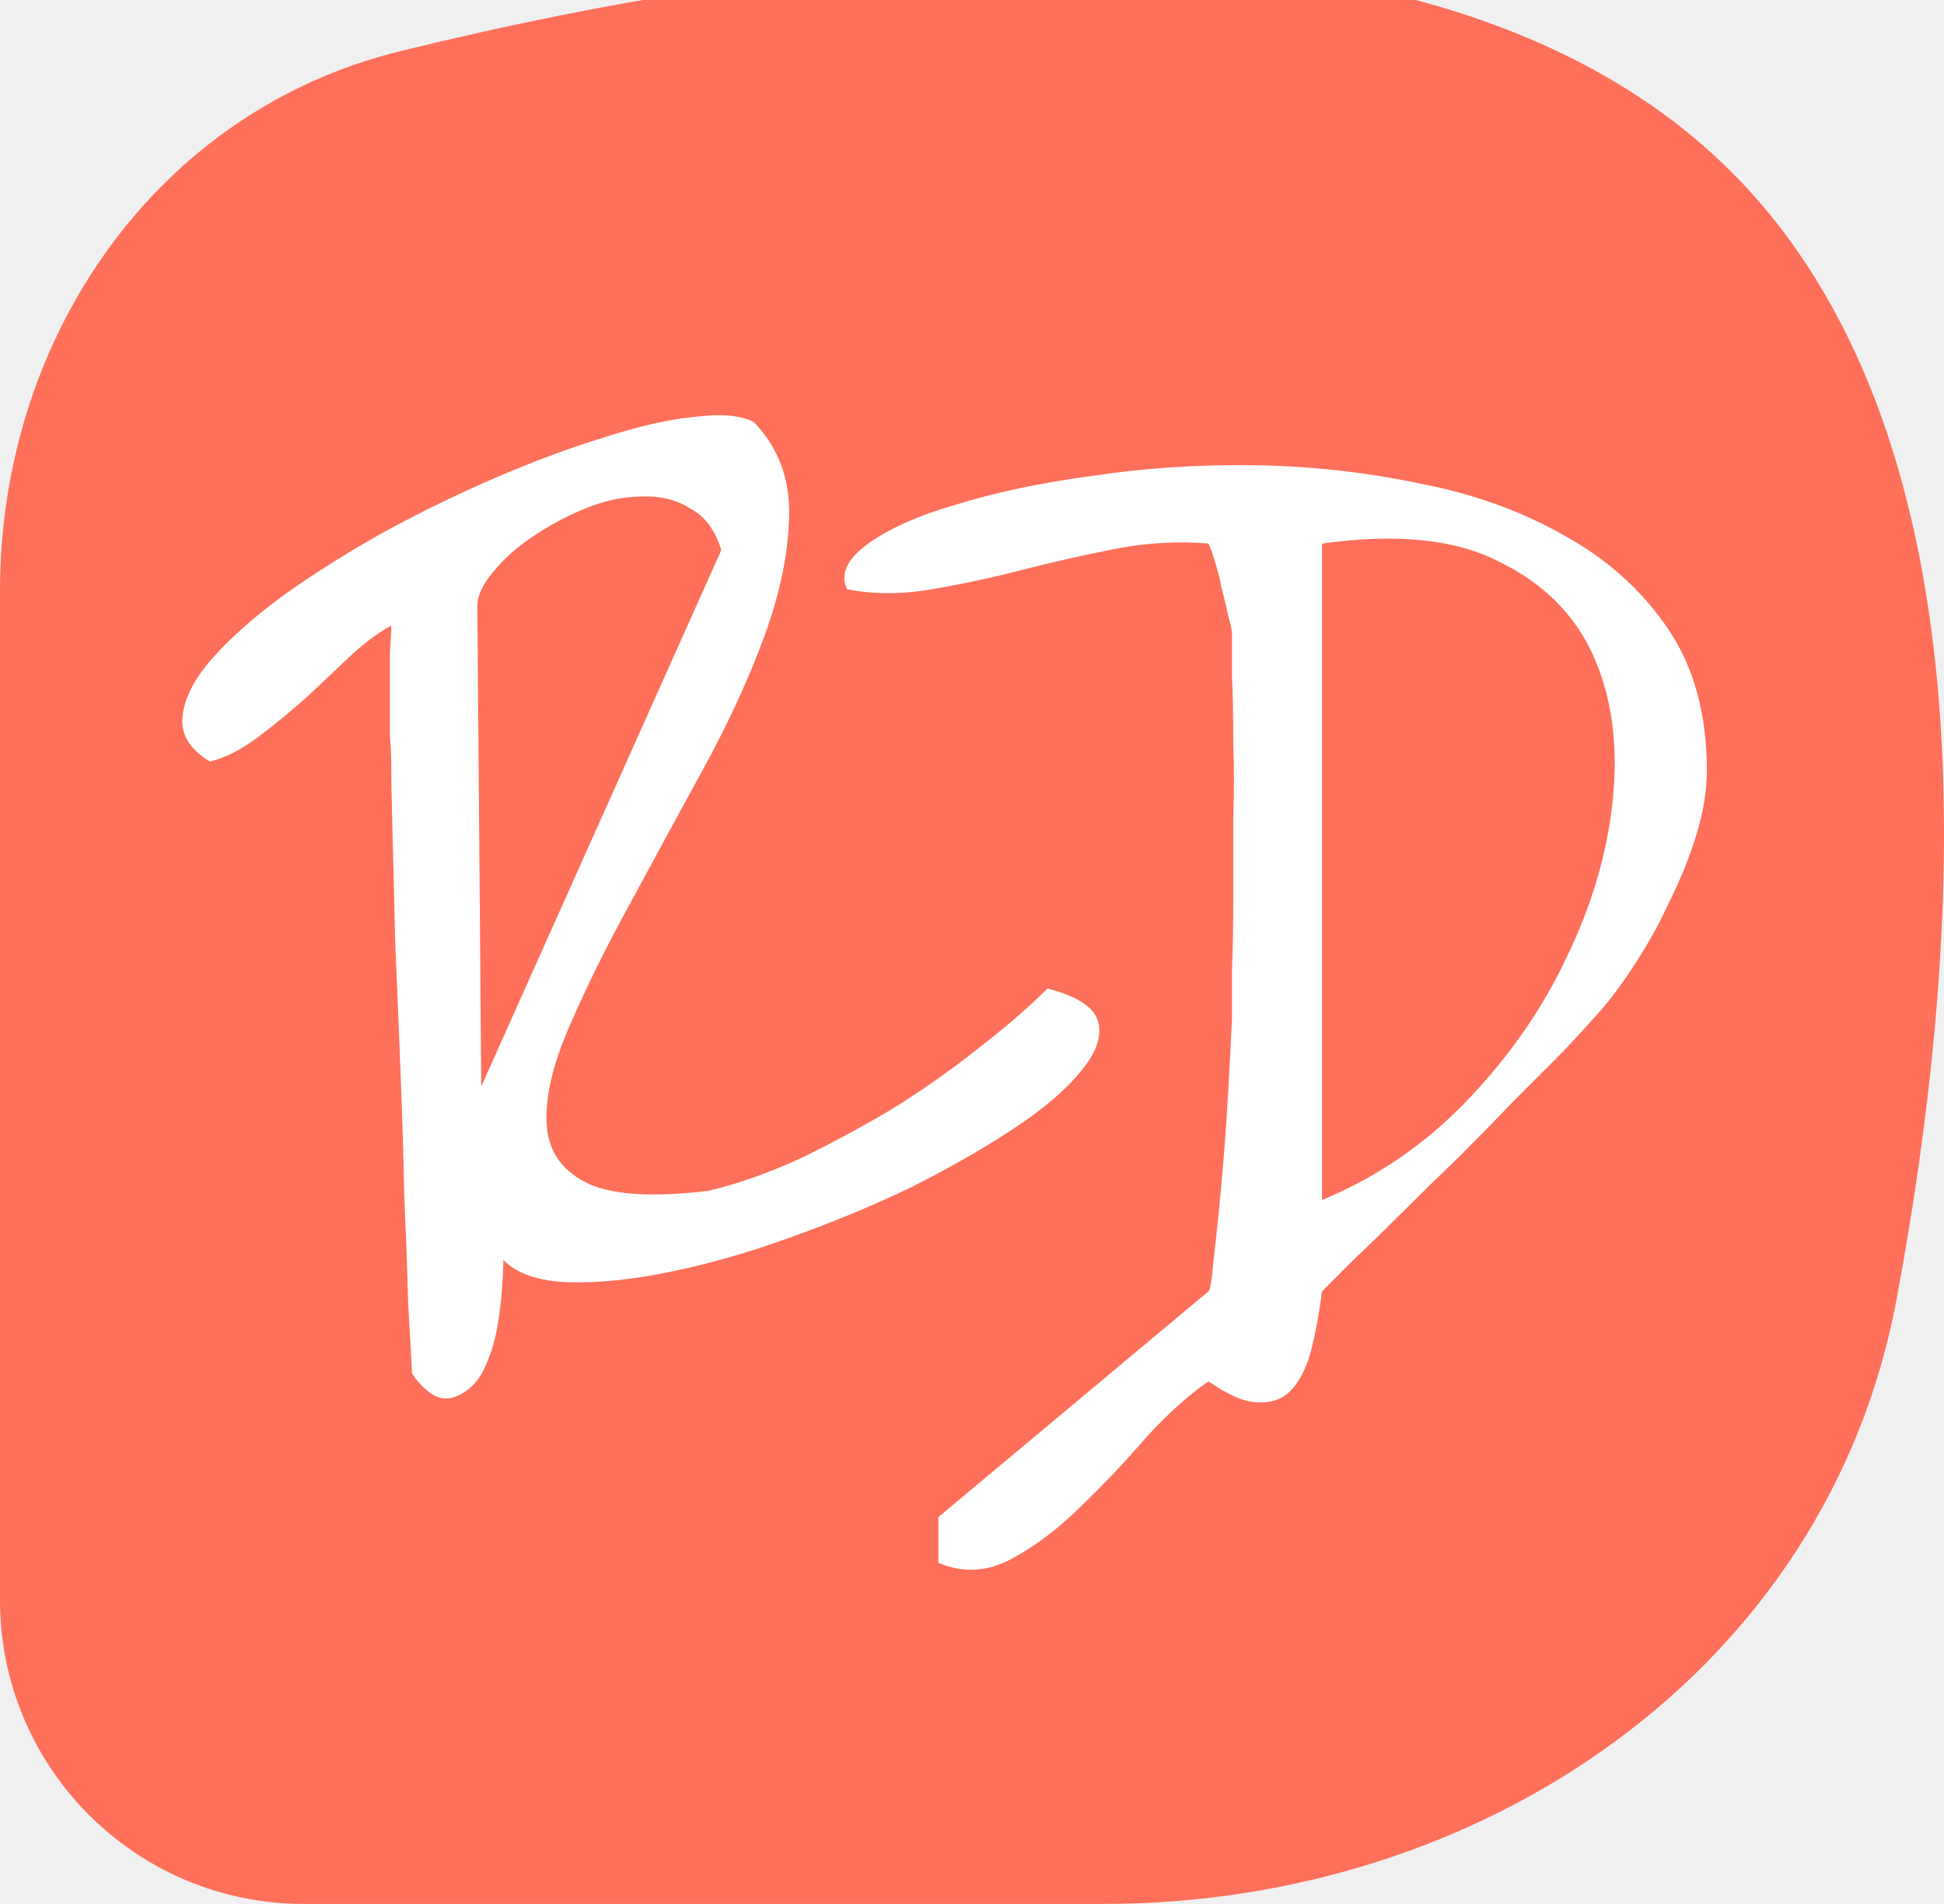
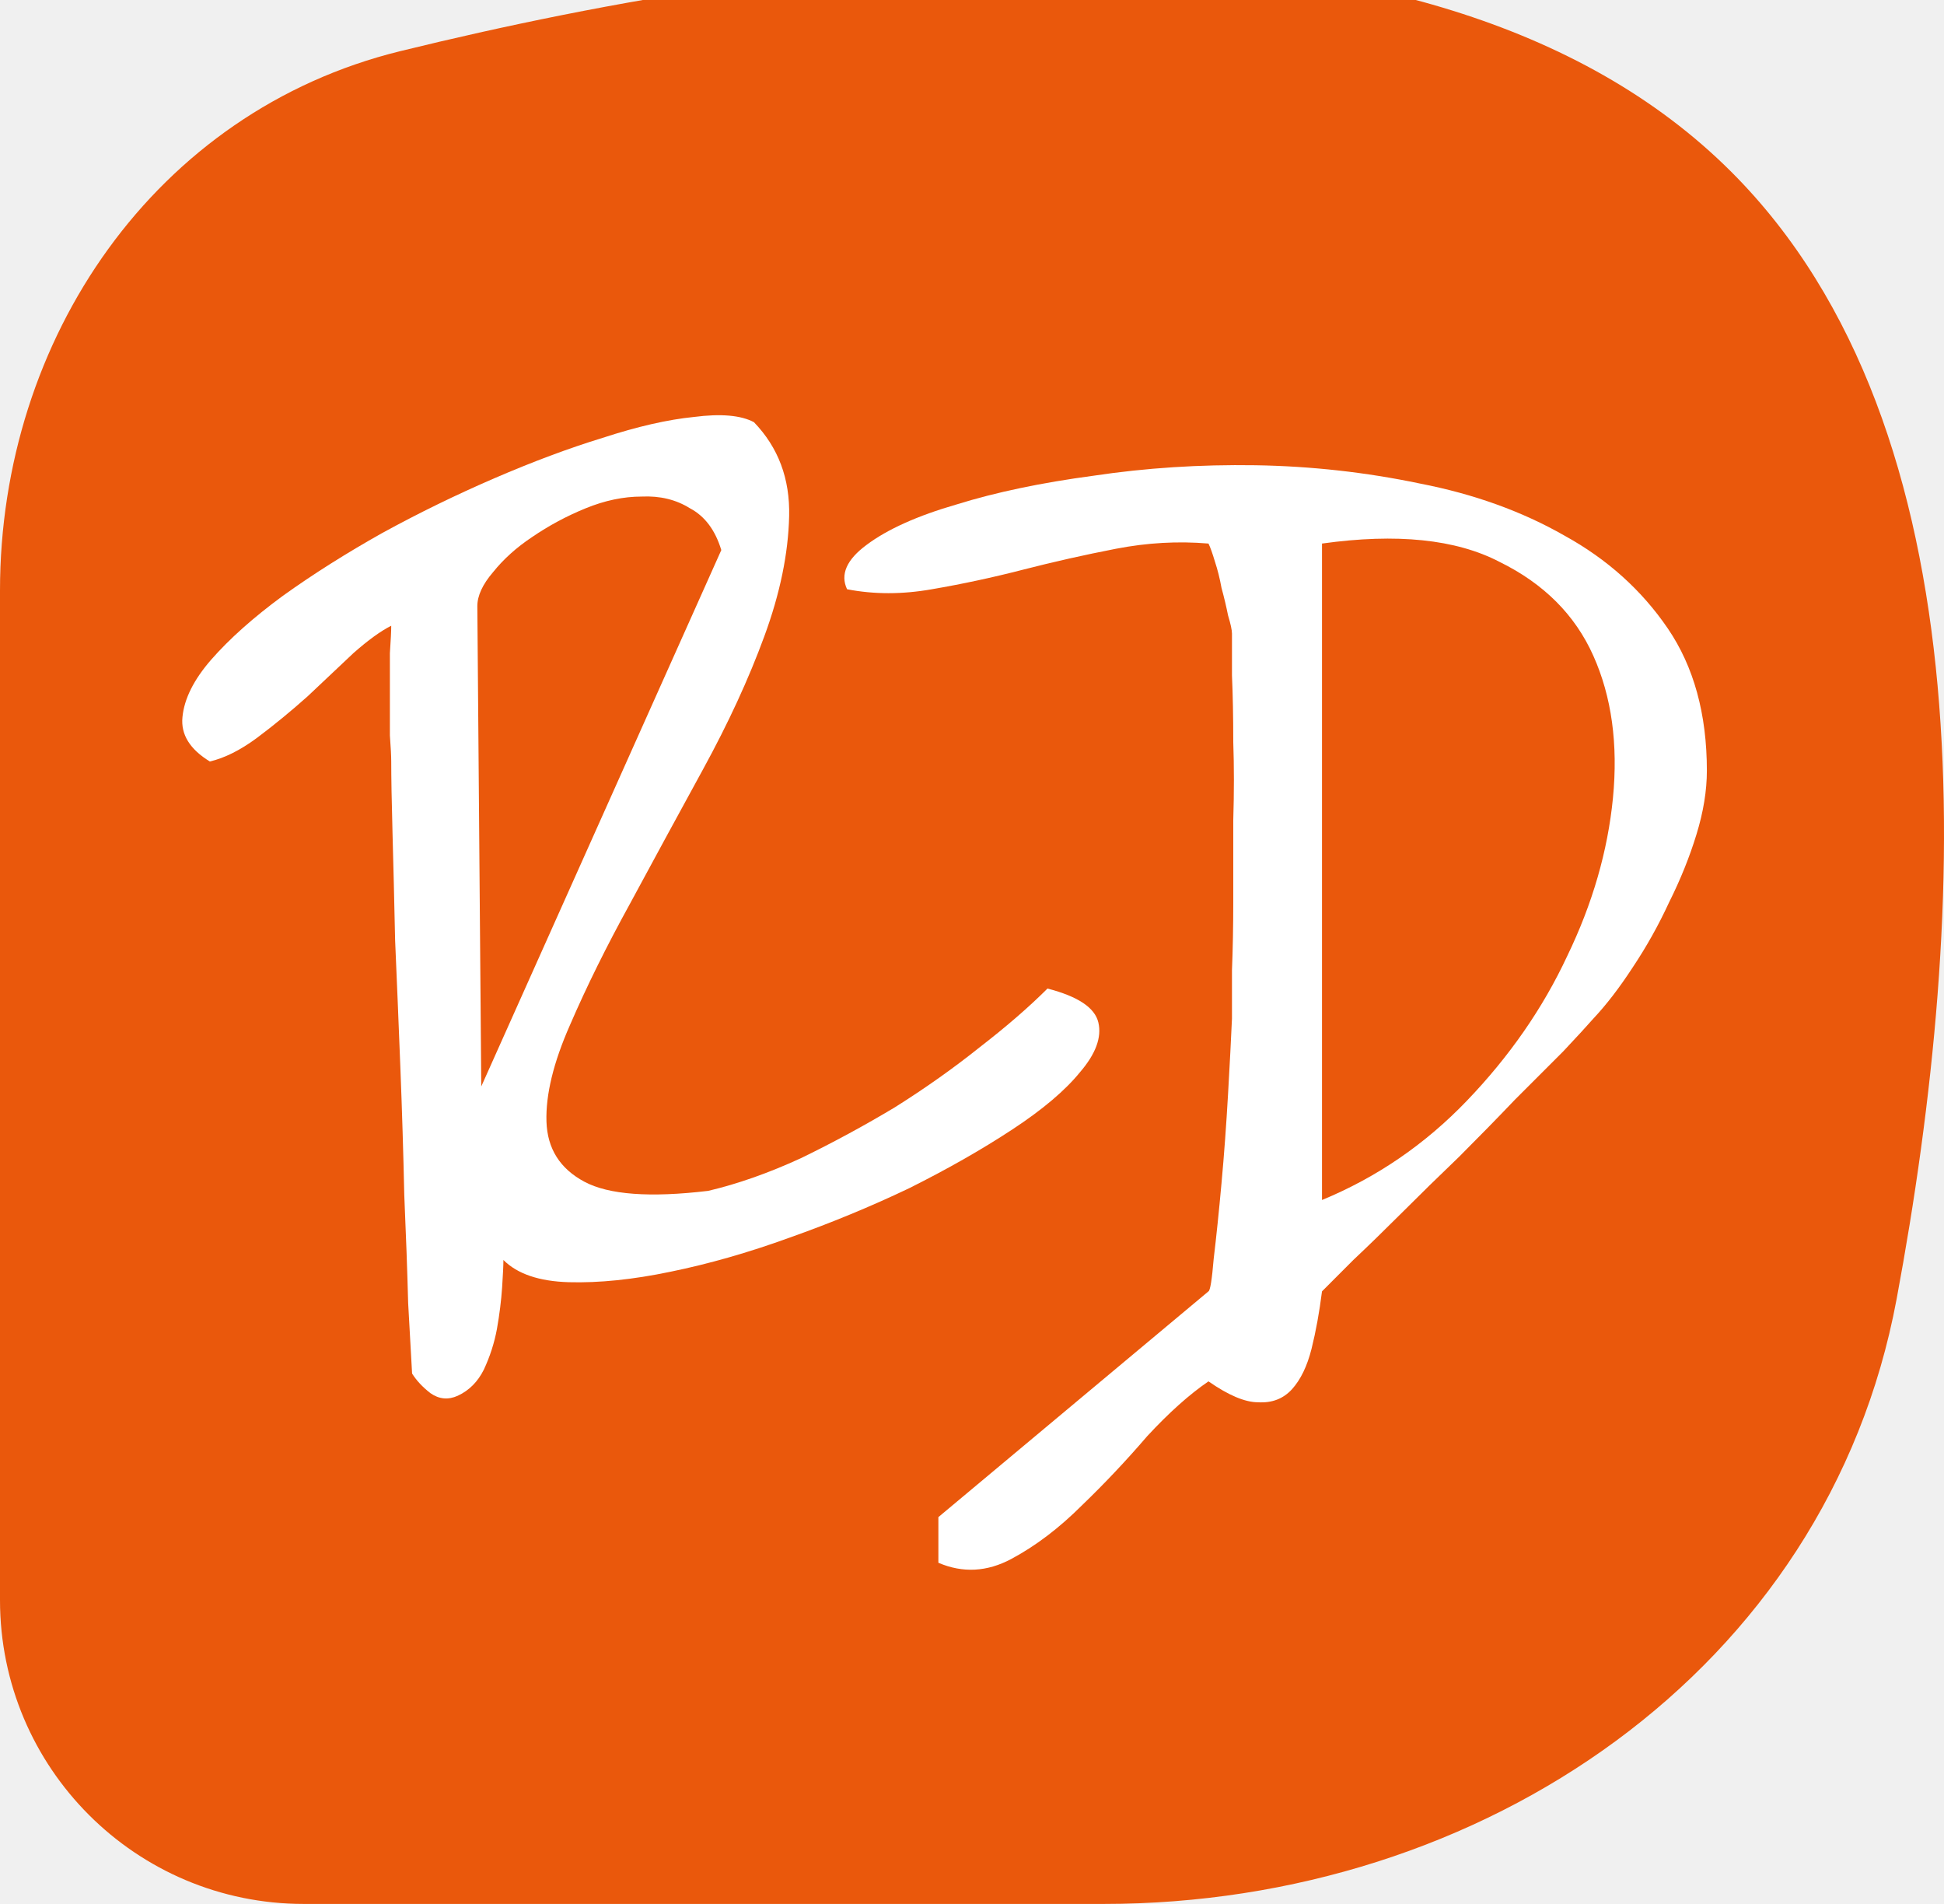
<svg xmlns="http://www.w3.org/2000/svg" width="48" height="47" viewBox="0 0 48 47" fill="none">
  <g clip-path="url(#clip0_204_118)">
-     <path d="M0 14.579C0 8.358 3.836 2.748 9.878 1.264C19.986 -1.218 35.243 -3.263 42.753 4.247C49.093 10.587 48.624 22.446 46.83 32.068C45.12 41.243 36.587 47 27.255 47H7.5C3.358 47 0 43.642 0 39.5V14.579Z" fill="#FE705A" />
+     <path d="M0 14.579C0 8.358 3.836 2.748 9.878 1.264C19.986 -1.218 35.243 -3.263 42.753 4.247C49.093 10.587 48.624 22.446 46.83 32.068C45.12 41.243 36.587 47 27.255 47H7.5C3.358 47 0 43.642 0 39.5V14.579Z" fill="#EA580C" />
    <path d="M29.839 31.878C29.882 31.856 29.925 31.588 29.968 31.072C30.032 30.535 30.097 29.913 30.161 29.204C30.226 28.495 30.279 27.765 30.322 27.013C30.365 26.261 30.397 25.639 30.419 25.145C30.419 24.865 30.419 24.468 30.419 23.953C30.44 23.437 30.451 22.868 30.451 22.245C30.451 21.601 30.451 20.935 30.451 20.248C30.472 19.561 30.472 18.916 30.451 18.315C30.451 17.692 30.44 17.144 30.419 16.672C30.419 16.199 30.419 15.856 30.419 15.641C30.419 15.555 30.387 15.405 30.322 15.19C30.279 14.975 30.226 14.75 30.161 14.514C30.118 14.277 30.064 14.062 30 13.869C29.936 13.654 29.882 13.504 29.839 13.418C29.087 13.354 28.325 13.397 27.552 13.547C26.778 13.697 26.016 13.869 25.264 14.062C24.513 14.256 23.761 14.417 23.009 14.546C22.279 14.675 21.581 14.675 20.915 14.546C20.743 14.181 20.904 13.815 21.398 13.45C21.914 13.064 22.655 12.731 23.621 12.452C24.588 12.151 25.715 11.915 27.004 11.743C28.293 11.55 29.624 11.464 30.999 11.485C32.373 11.507 33.726 11.657 35.058 11.936C36.389 12.194 37.581 12.623 38.634 13.225C39.686 13.805 40.534 14.567 41.179 15.512C41.823 16.457 42.145 17.628 42.145 19.024C42.145 19.518 42.059 20.044 41.887 20.602C41.716 21.161 41.49 21.719 41.211 22.277C40.953 22.836 40.653 23.373 40.309 23.888C39.987 24.382 39.665 24.801 39.342 25.145C39.192 25.316 38.945 25.585 38.602 25.95C38.258 26.294 37.861 26.691 37.41 27.142C36.98 27.593 36.518 28.065 36.024 28.559C35.53 29.032 35.058 29.494 34.607 29.945C34.177 30.374 33.78 30.761 33.415 31.104C33.071 31.448 32.813 31.706 32.642 31.878C32.577 32.393 32.491 32.866 32.384 33.295C32.276 33.725 32.115 34.057 31.901 34.294C31.686 34.53 31.407 34.637 31.063 34.616C30.741 34.616 30.333 34.444 29.839 34.1C29.366 34.423 28.862 34.874 28.325 35.454C27.809 36.055 27.272 36.624 26.714 37.161C26.155 37.719 25.576 38.16 24.974 38.482C24.373 38.804 23.772 38.836 23.17 38.578V37.451L29.839 31.878ZM32.642 29.623C33.995 29.064 35.187 28.248 36.218 27.174C37.27 26.079 38.097 24.887 38.698 23.598C39.321 22.31 39.697 21.01 39.826 19.7C39.955 18.369 39.794 17.198 39.342 16.189C38.891 15.179 38.118 14.406 37.023 13.869C35.949 13.311 34.489 13.16 32.642 13.418V29.623Z" fill="white" />
    <path d="M10.175 33.907C10.154 33.52 10.121 32.941 10.078 32.167C10.057 31.373 10.025 30.481 9.982 29.493C9.96 28.484 9.928 27.432 9.885 26.336C9.842 25.241 9.799 24.199 9.756 23.211C9.735 22.224 9.713 21.343 9.692 20.57C9.67 19.775 9.66 19.184 9.66 18.798C9.66 18.669 9.649 18.454 9.627 18.154C9.627 17.831 9.627 17.498 9.627 17.155C9.627 16.79 9.627 16.446 9.627 16.124C9.649 15.802 9.66 15.576 9.66 15.447C9.402 15.576 9.09 15.802 8.725 16.124C8.382 16.446 8.006 16.8 7.598 17.187C7.19 17.552 6.771 17.896 6.341 18.218C5.933 18.519 5.547 18.712 5.182 18.798C4.688 18.497 4.462 18.132 4.505 17.703C4.548 17.252 4.784 16.779 5.214 16.285C5.665 15.77 6.256 15.243 6.986 14.707C7.737 14.169 8.554 13.654 9.434 13.16C10.336 12.666 11.26 12.215 12.205 11.807C13.15 11.399 14.041 11.066 14.879 10.809C15.738 10.529 16.489 10.357 17.134 10.293C17.799 10.207 18.293 10.25 18.616 10.422C19.217 11.045 19.507 11.818 19.485 12.741C19.464 13.665 19.26 14.653 18.873 15.705C18.487 16.758 17.982 17.853 17.359 18.991C16.736 20.129 16.135 21.235 15.555 22.309C14.975 23.362 14.481 24.36 14.073 25.305C13.665 26.229 13.472 27.024 13.493 27.689C13.515 28.355 13.826 28.849 14.428 29.171C15.029 29.493 16.049 29.569 17.488 29.397C18.218 29.225 18.981 28.956 19.775 28.591C20.57 28.205 21.343 27.786 22.095 27.335C22.846 26.863 23.544 26.369 24.189 25.853C24.855 25.338 25.413 24.854 25.864 24.403C26.616 24.597 27.035 24.876 27.12 25.241C27.206 25.606 27.056 26.014 26.669 26.465C26.304 26.916 25.746 27.389 24.994 27.883C24.242 28.377 23.394 28.86 22.449 29.332C21.504 29.783 20.516 30.191 19.485 30.556C18.476 30.922 17.499 31.201 16.554 31.394C15.63 31.587 14.793 31.673 14.041 31.652C13.311 31.63 12.774 31.448 12.43 31.104C12.43 31.233 12.419 31.459 12.398 31.781C12.376 32.103 12.334 32.447 12.269 32.812C12.205 33.155 12.097 33.488 11.947 33.81C11.797 34.111 11.582 34.326 11.303 34.455C11.066 34.562 10.841 34.541 10.626 34.39C10.433 34.24 10.283 34.079 10.175 33.907ZM11.883 26.82L17.81 13.579C17.66 13.085 17.402 12.741 17.037 12.548C16.693 12.333 16.296 12.237 15.845 12.258C15.394 12.258 14.932 12.355 14.46 12.548C13.987 12.741 13.547 12.978 13.139 13.257C12.752 13.514 12.43 13.805 12.172 14.127C11.915 14.427 11.786 14.707 11.786 14.964L11.883 26.82Z" fill="white" />
  </g>
  <defs>
    <clipPath id="clip0_204_118">
      <rect width="48" height="48" fill="white" transform="translate(0 -1)" />
    </clipPath>
  </defs>
</svg>
